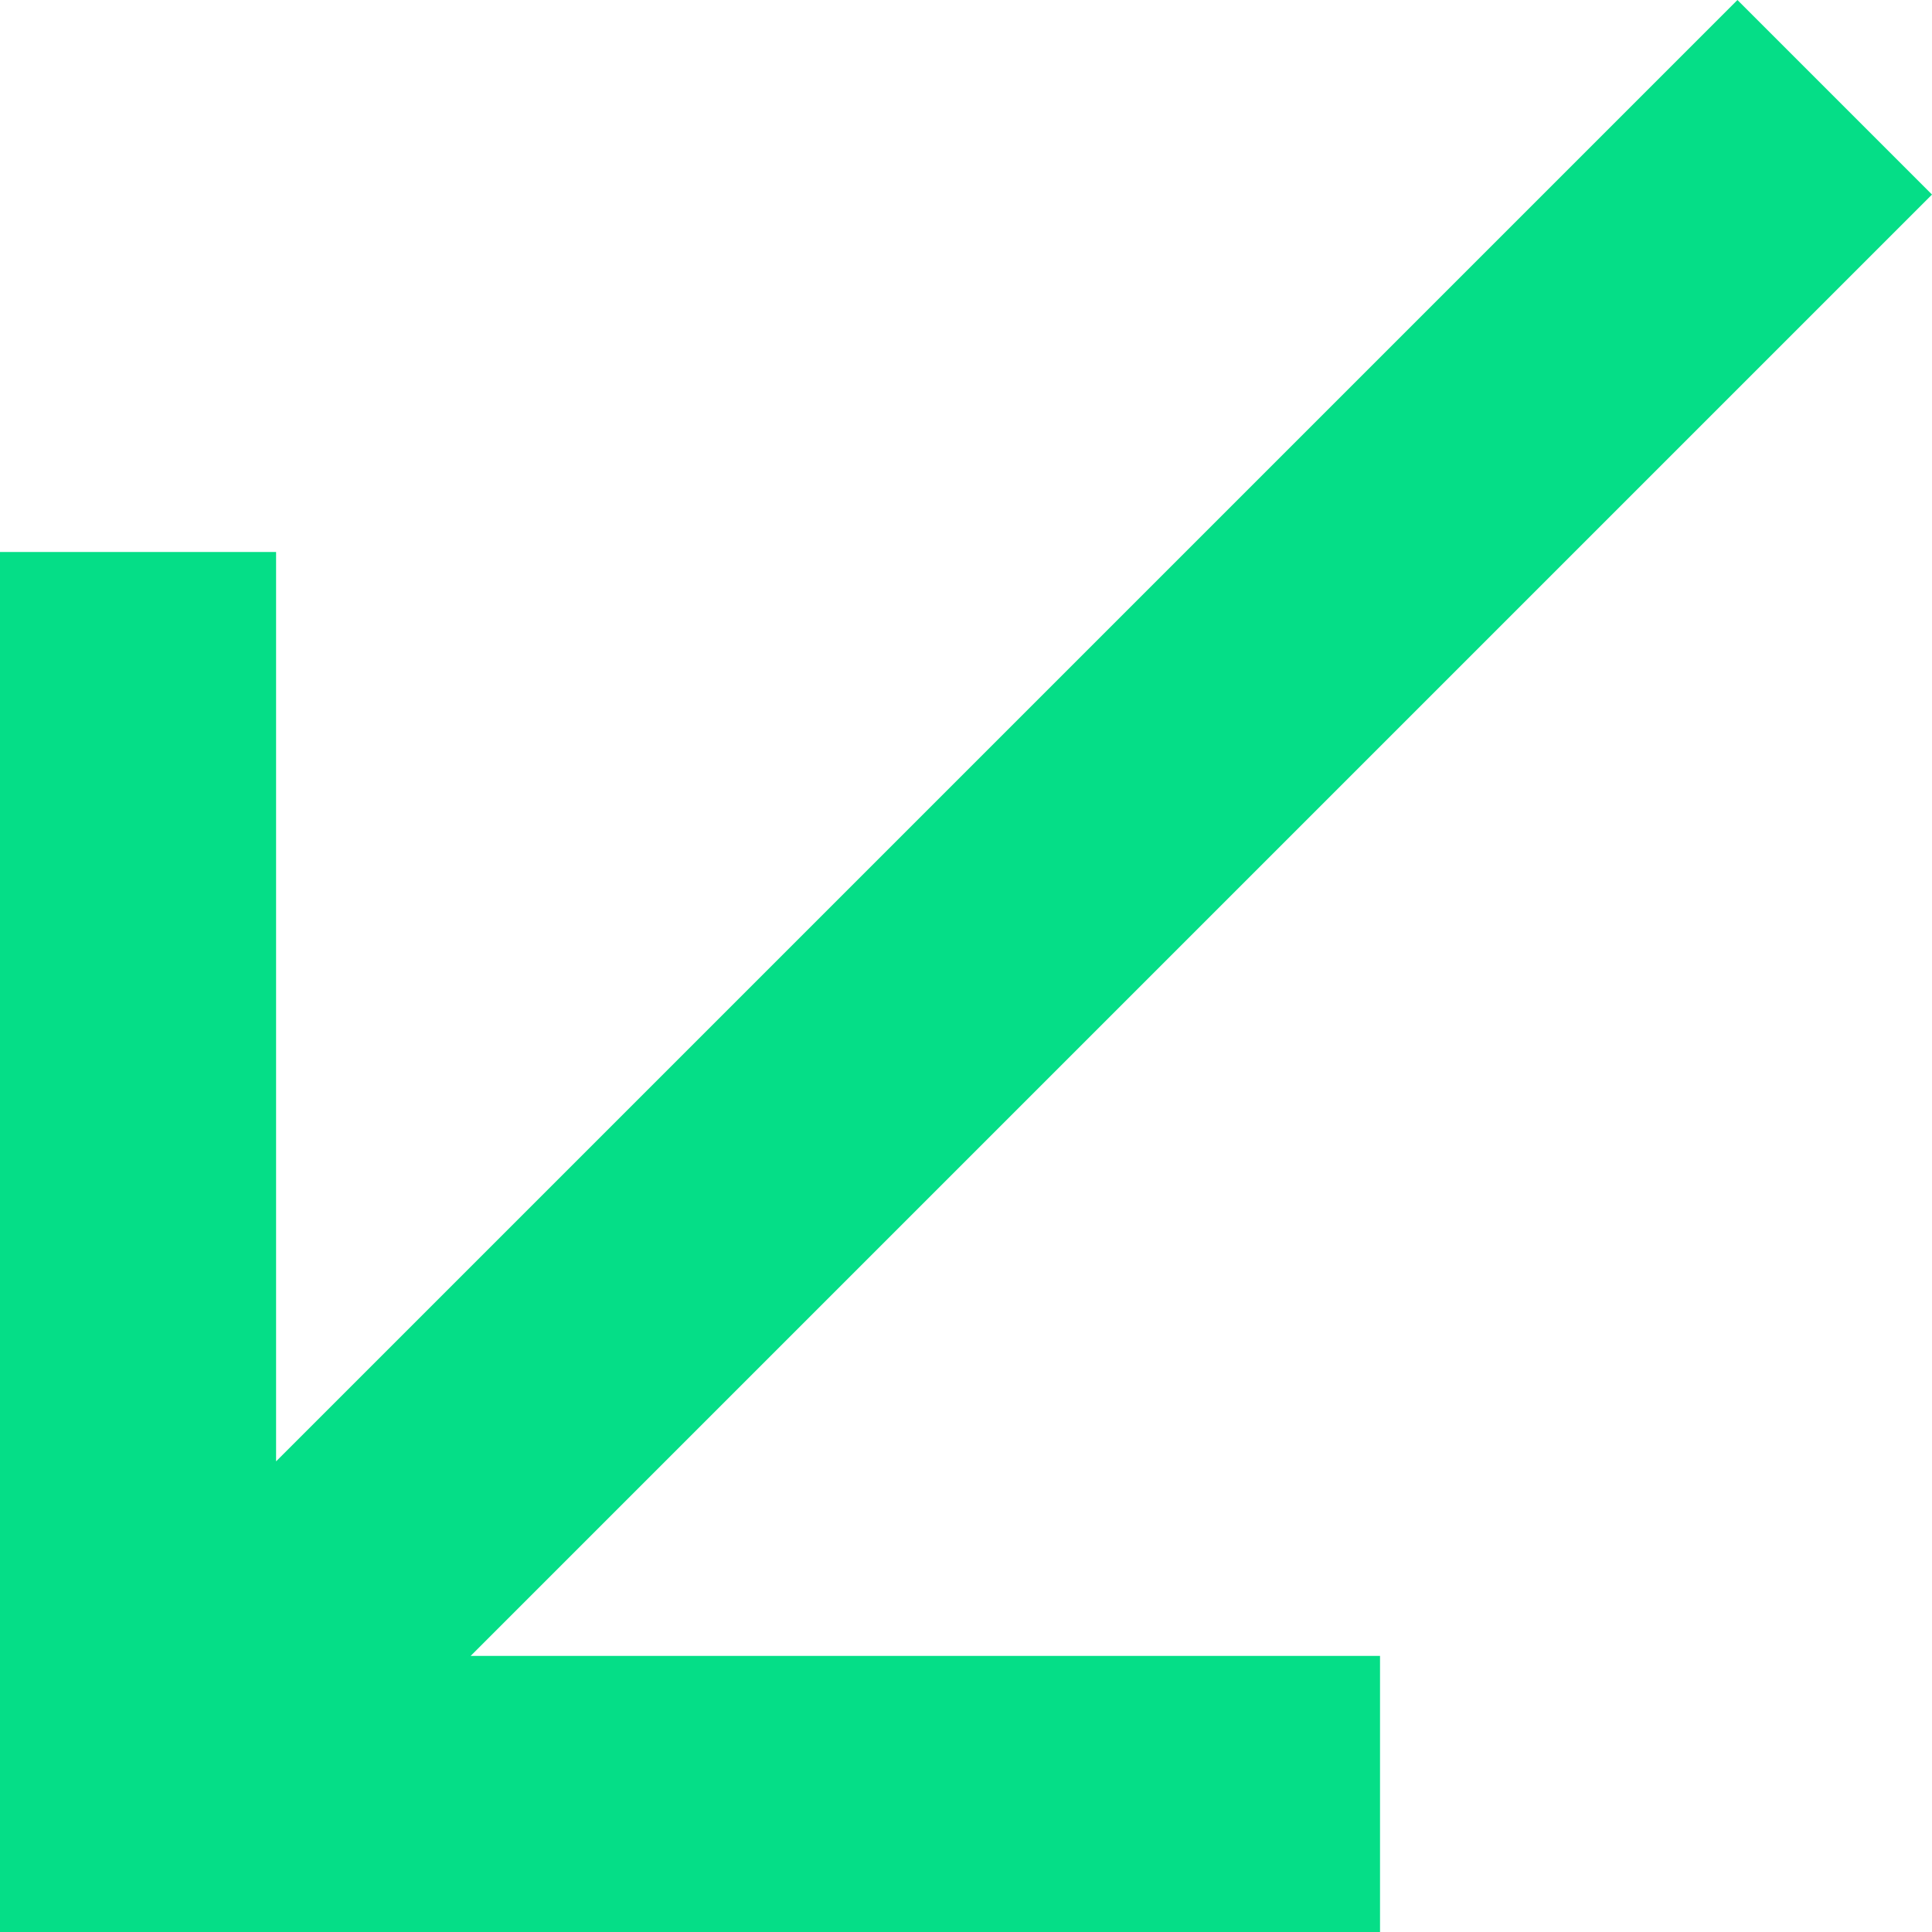
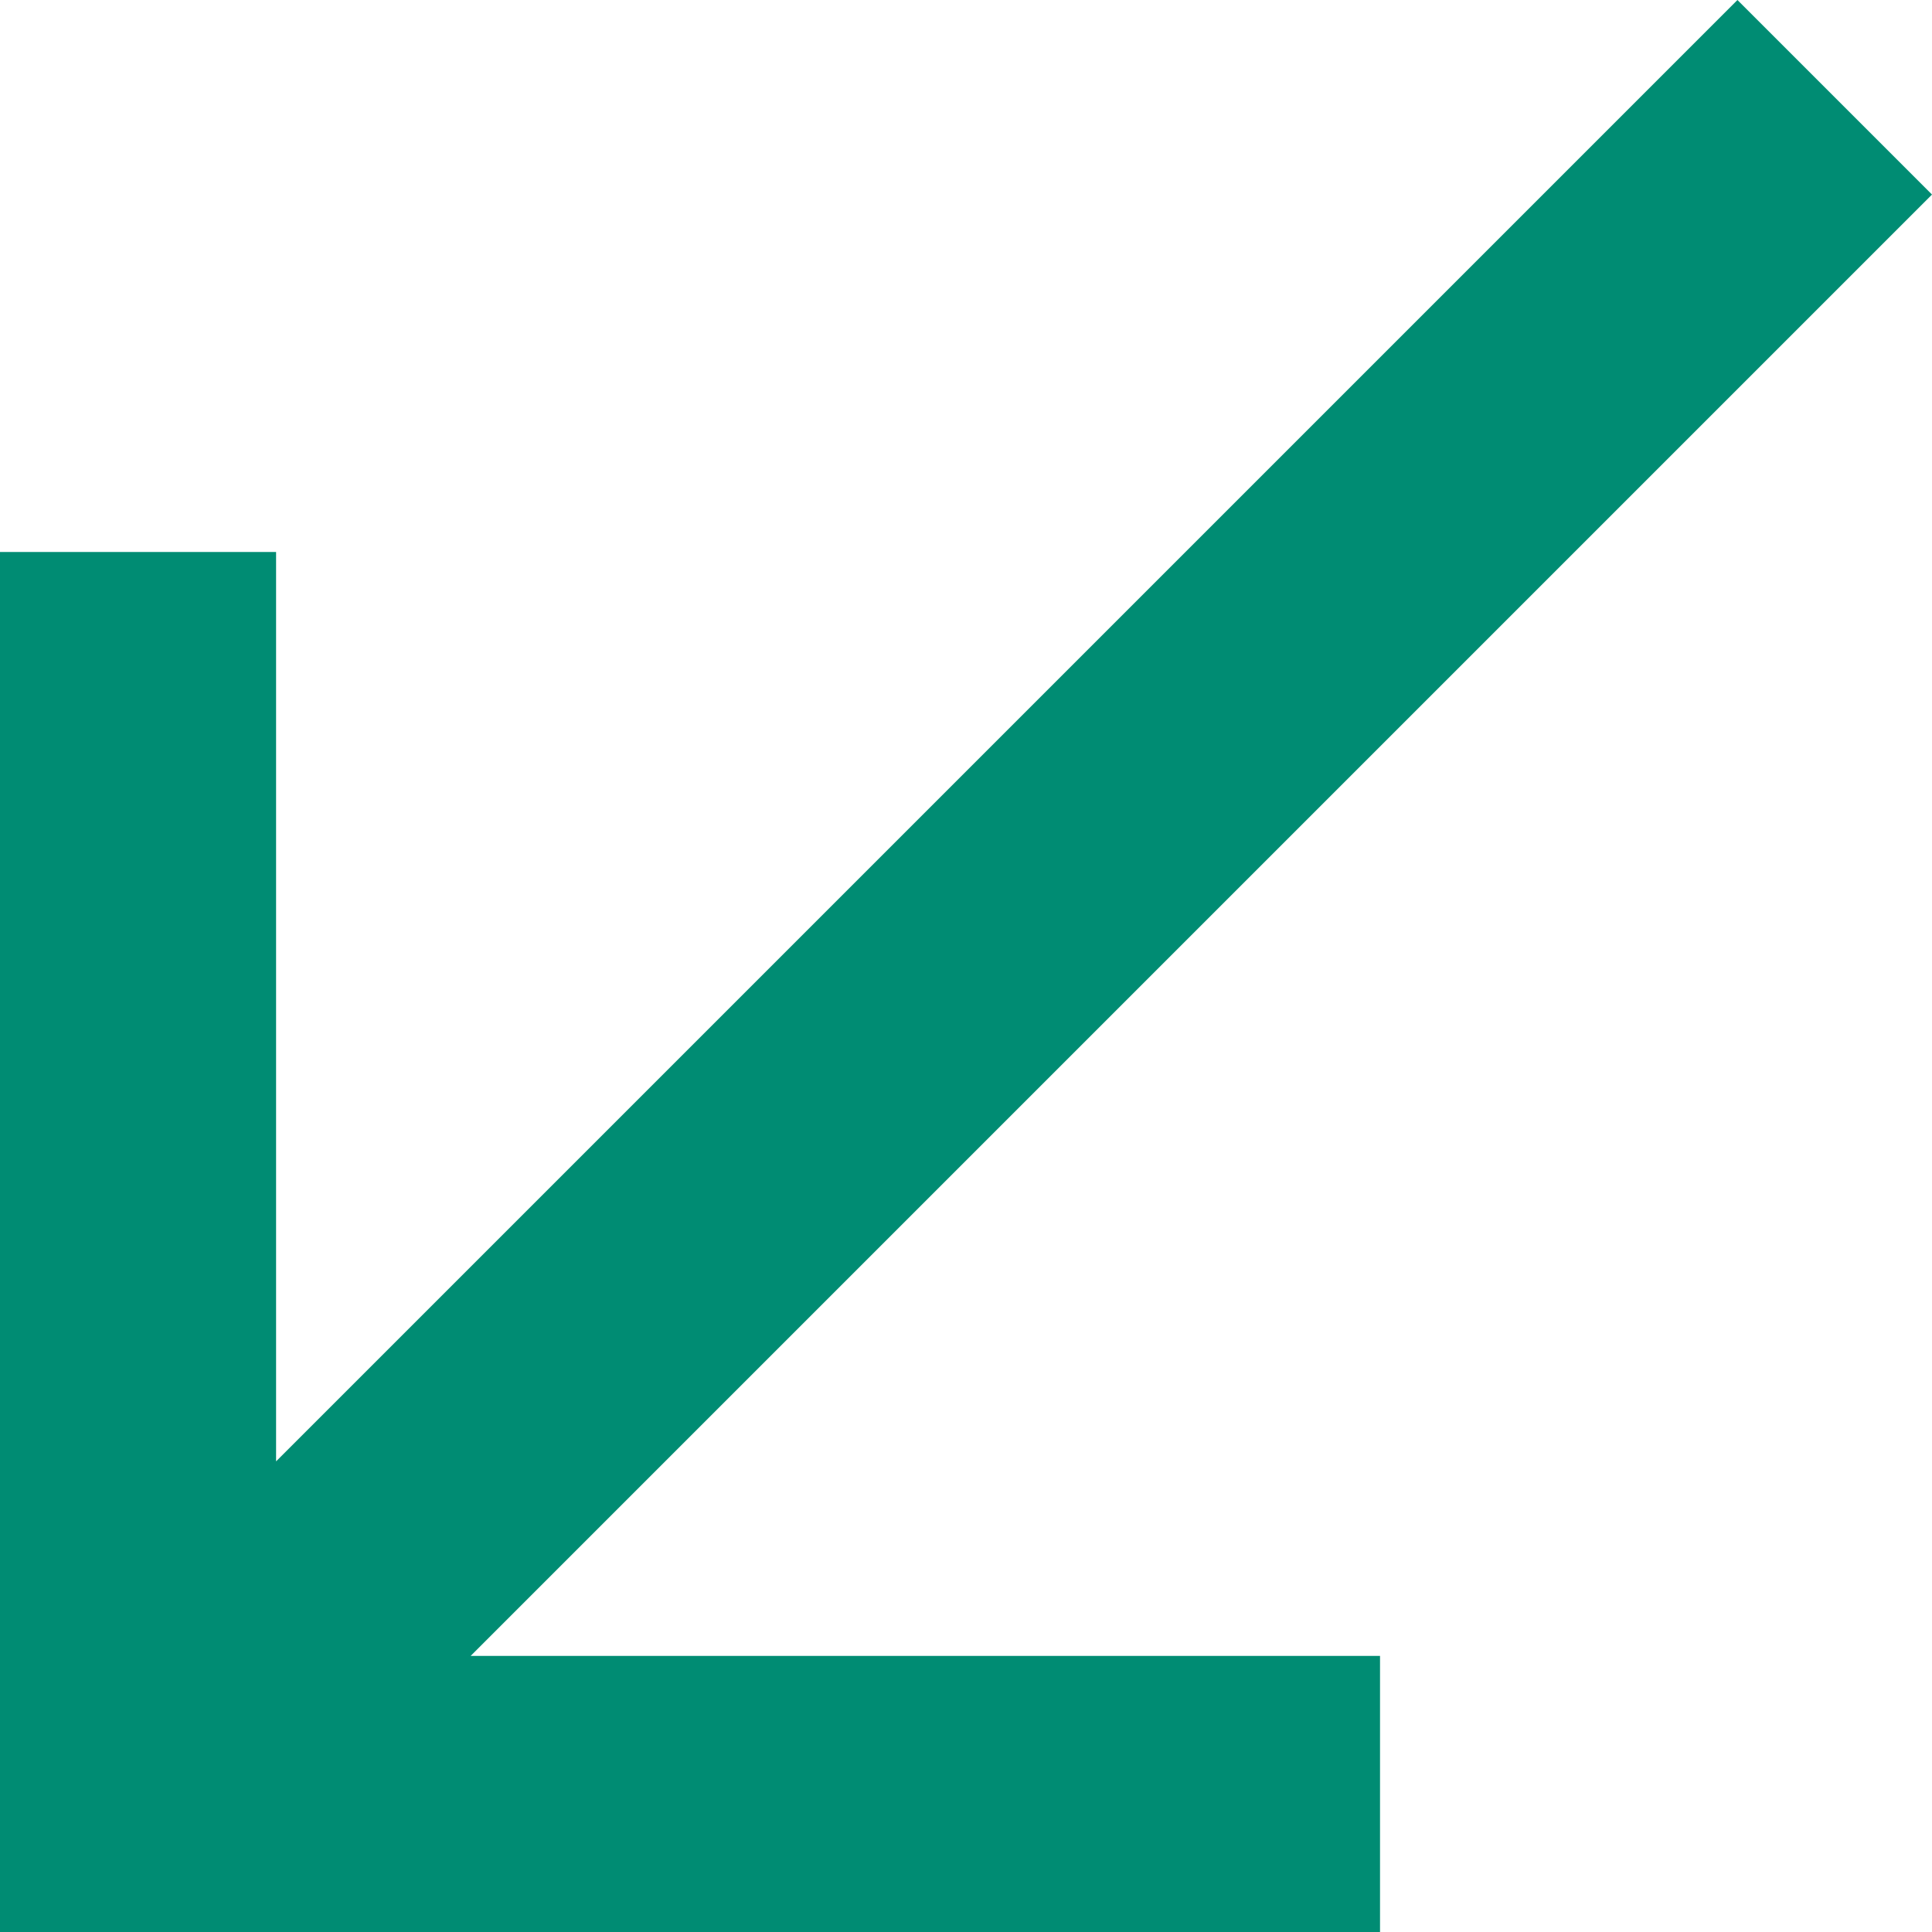
<svg xmlns="http://www.w3.org/2000/svg" width="10" height="10" viewBox="0 0 10 10">
-   <path fill="#05de87" fill-rule="nonzero" d="M10 1.007L8.993 0 1.429 7.564V2.857H0V10h7.143V8.571H2.436z" />
+   <path fill="#008C73" fill-rule="nonzero" d="M10 1.007L8.993 0 1.429 7.564V2.857H0V10h7.143V8.571H2.436z" />
</svg>
